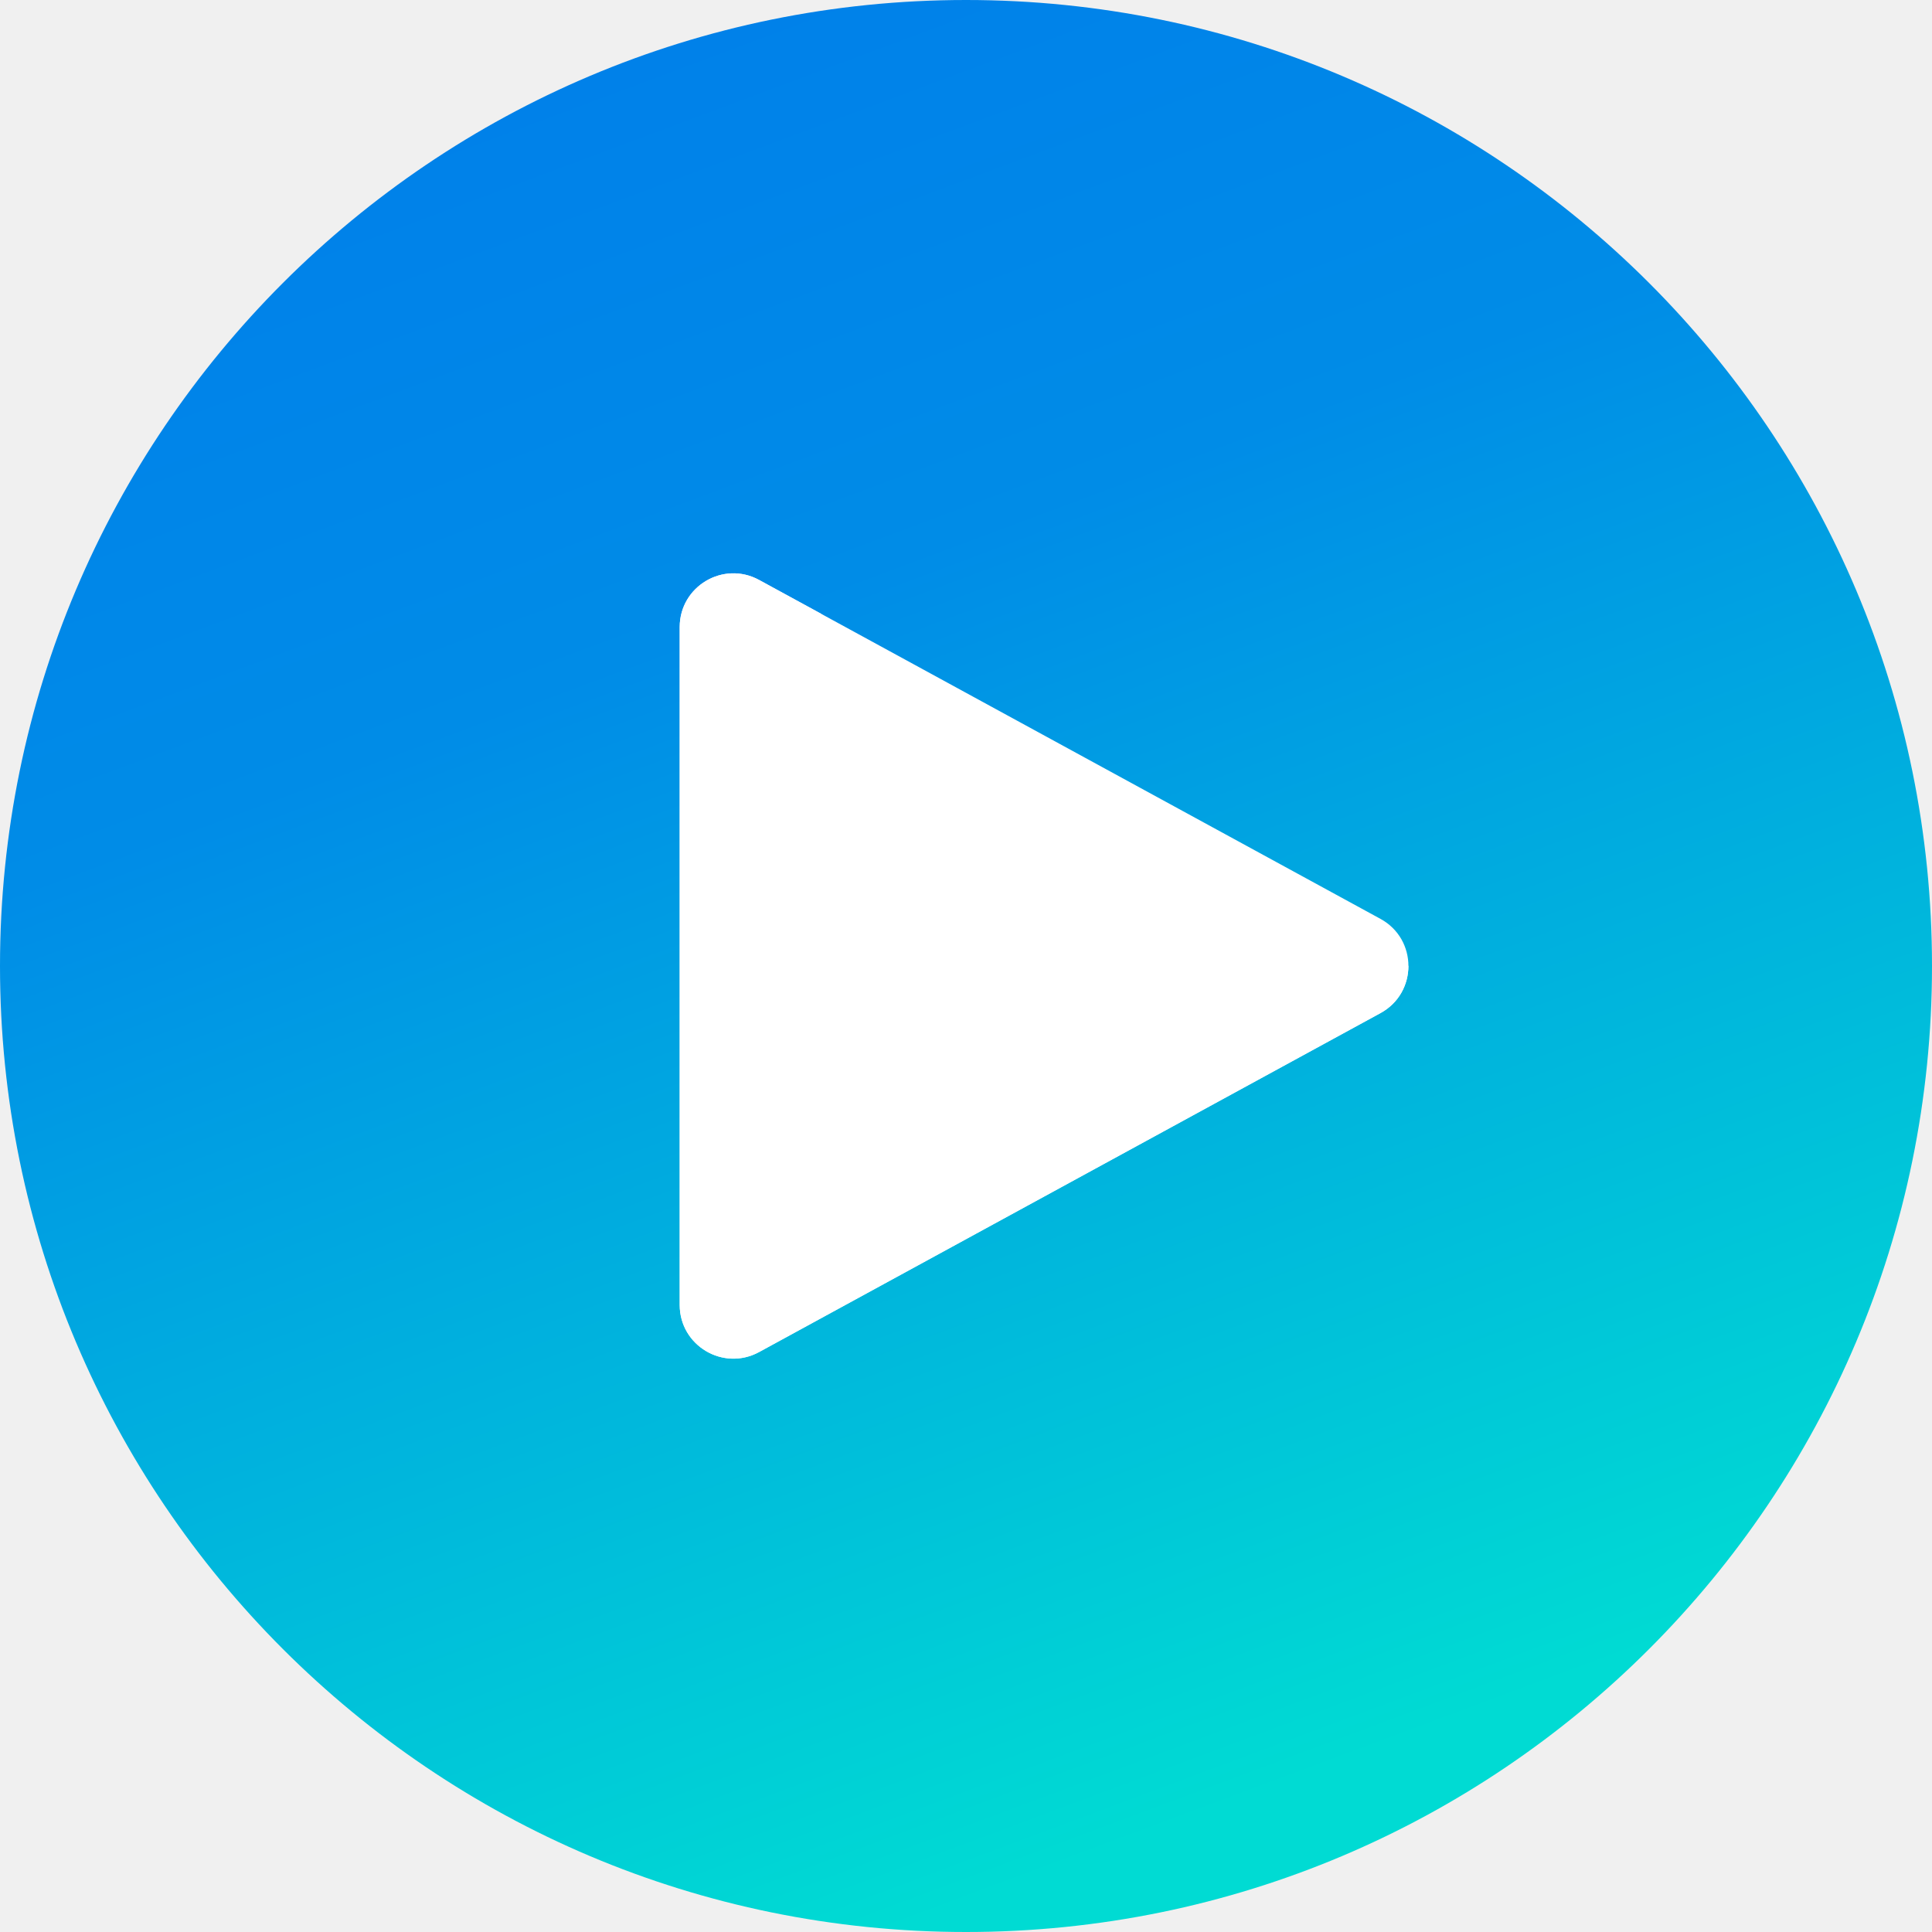
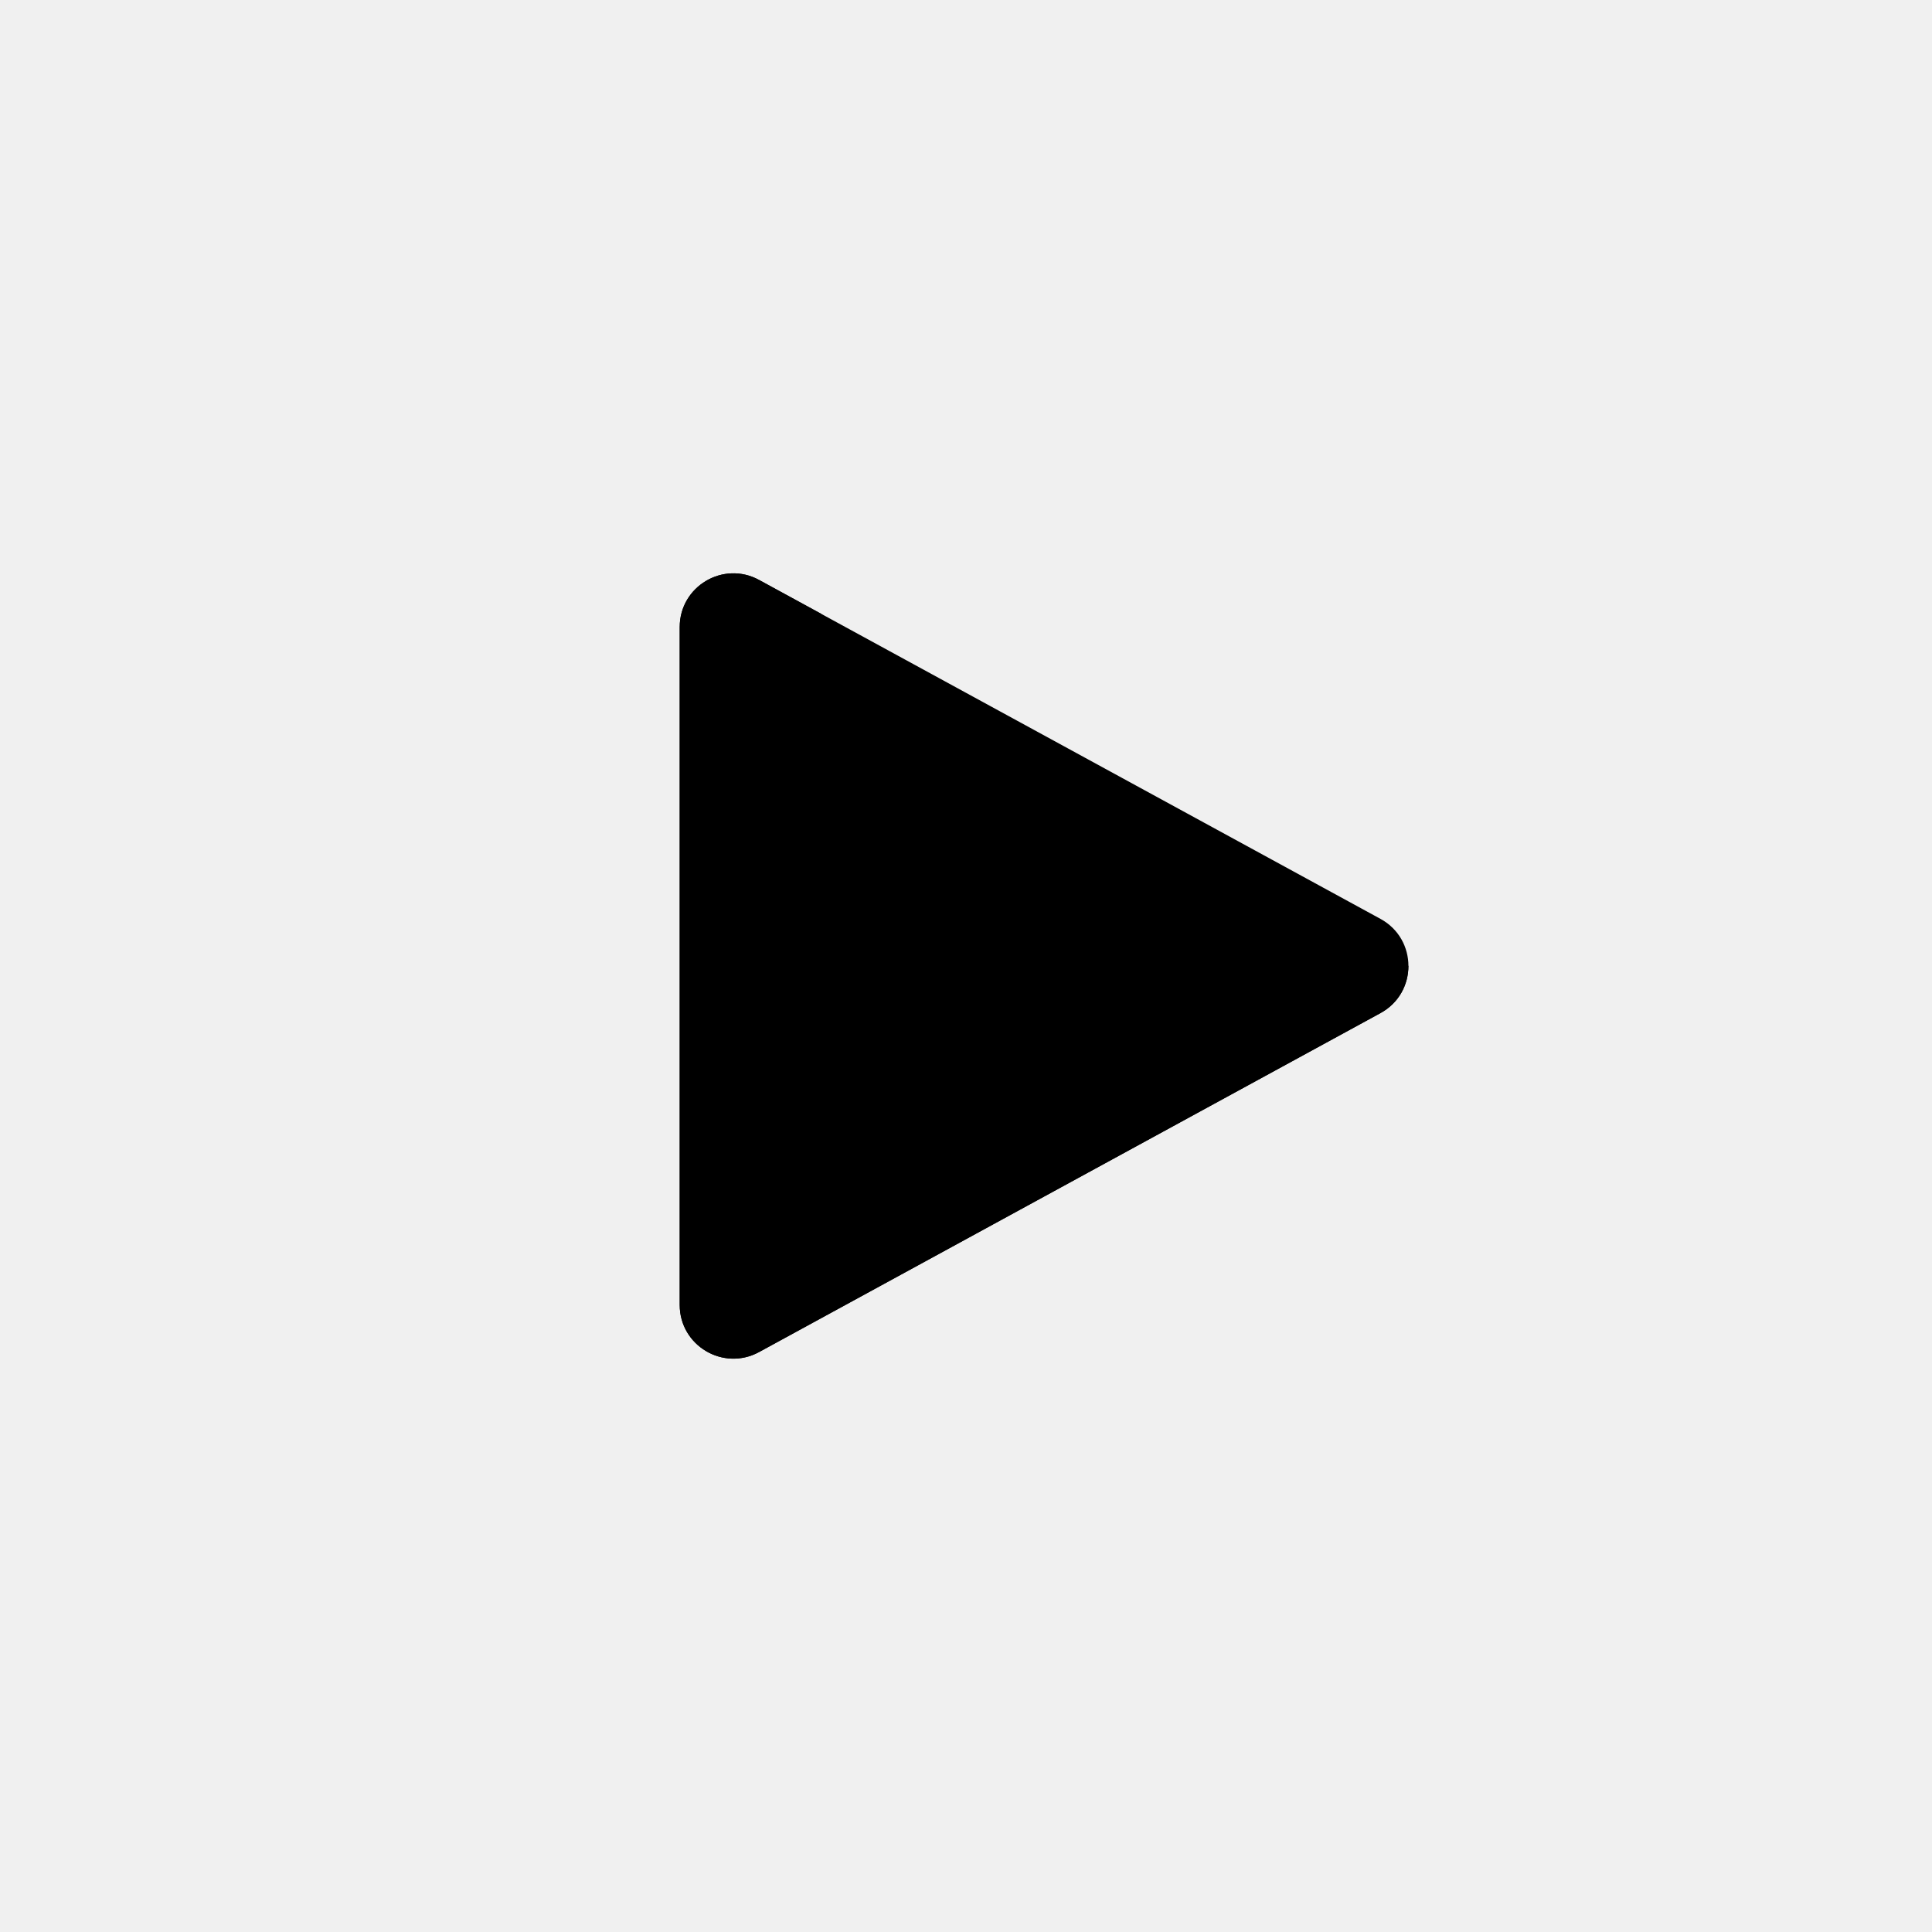
<svg xmlns="http://www.w3.org/2000/svg" width="60" height="60" viewBox="0 0 60 60" fill="none">
-   <g clip-path="url(#clip0_774_3289)">
-     <path d="M30 60C46.569 60 60 46.569 60 30C60 13.431 46.569 0 30 0C13.431 0 0 13.431 0 30C0 46.569 13.431 60 30 60Z" fill="url(#paint0_linear_774_3289)" />
-     <path d="M42.871 28.536L23.574 18.011C22.464 17.405 21.109 18.209 21.109 19.474V40.525C21.109 41.791 22.463 42.594 23.574 41.989L42.871 31.463C44.03 30.831 44.03 29.168 42.871 28.536Z" fill="white" />
-     <path d="M25.507 32.437V19.065L23.574 18.011C22.463 17.405 21.109 18.209 21.109 19.474V40.525C21.109 41.79 22.463 42.594 23.574 41.989L42.871 31.463C43.453 31.146 43.741 30.569 43.739 29.993L28.363 34.567C26.939 34.99 25.507 33.923 25.507 32.437Z" fill="white" />
-   </g>
-   <defs>
-     <linearGradient id="paint0_linear_774_3289" x1="-3.64" y1="-1.303" x2="20.291" y2="62.763" gradientUnits="userSpaceOnUse">
-       <stop stop-color="#007AEB" />
-       <stop offset="0.417" stop-color="#008CE7" />
-       <stop offset="1" stop-color="#00DBD3" />
-     </linearGradient>
-     <clipPath id="clip0_774_3289">
-       <rect width="60" height="60" fill="white" />
-     </clipPath>
-   </defs>
+   <path d="M42.871 28.536L23.574 18.011C22.464 17.405 21.109 18.209 21.109 19.474V40.525C21.109 41.791 22.463 42.594 23.574 41.989L42.871 31.463C44.03 30.831 44.03 29.168 42.871 28.536Z" fill="black" />
+   <path d="M25.507 32.437V19.065L23.574 18.011C22.463 17.405 21.109 18.209 21.109 19.474V40.525C21.109 41.79 22.463 42.594 23.574 41.989L42.871 31.463C43.453 31.146 43.741 30.569 43.739 29.993L28.363 34.567C26.939 34.99 25.507 33.923 25.507 32.437Z" fill="black" />
</svg>
